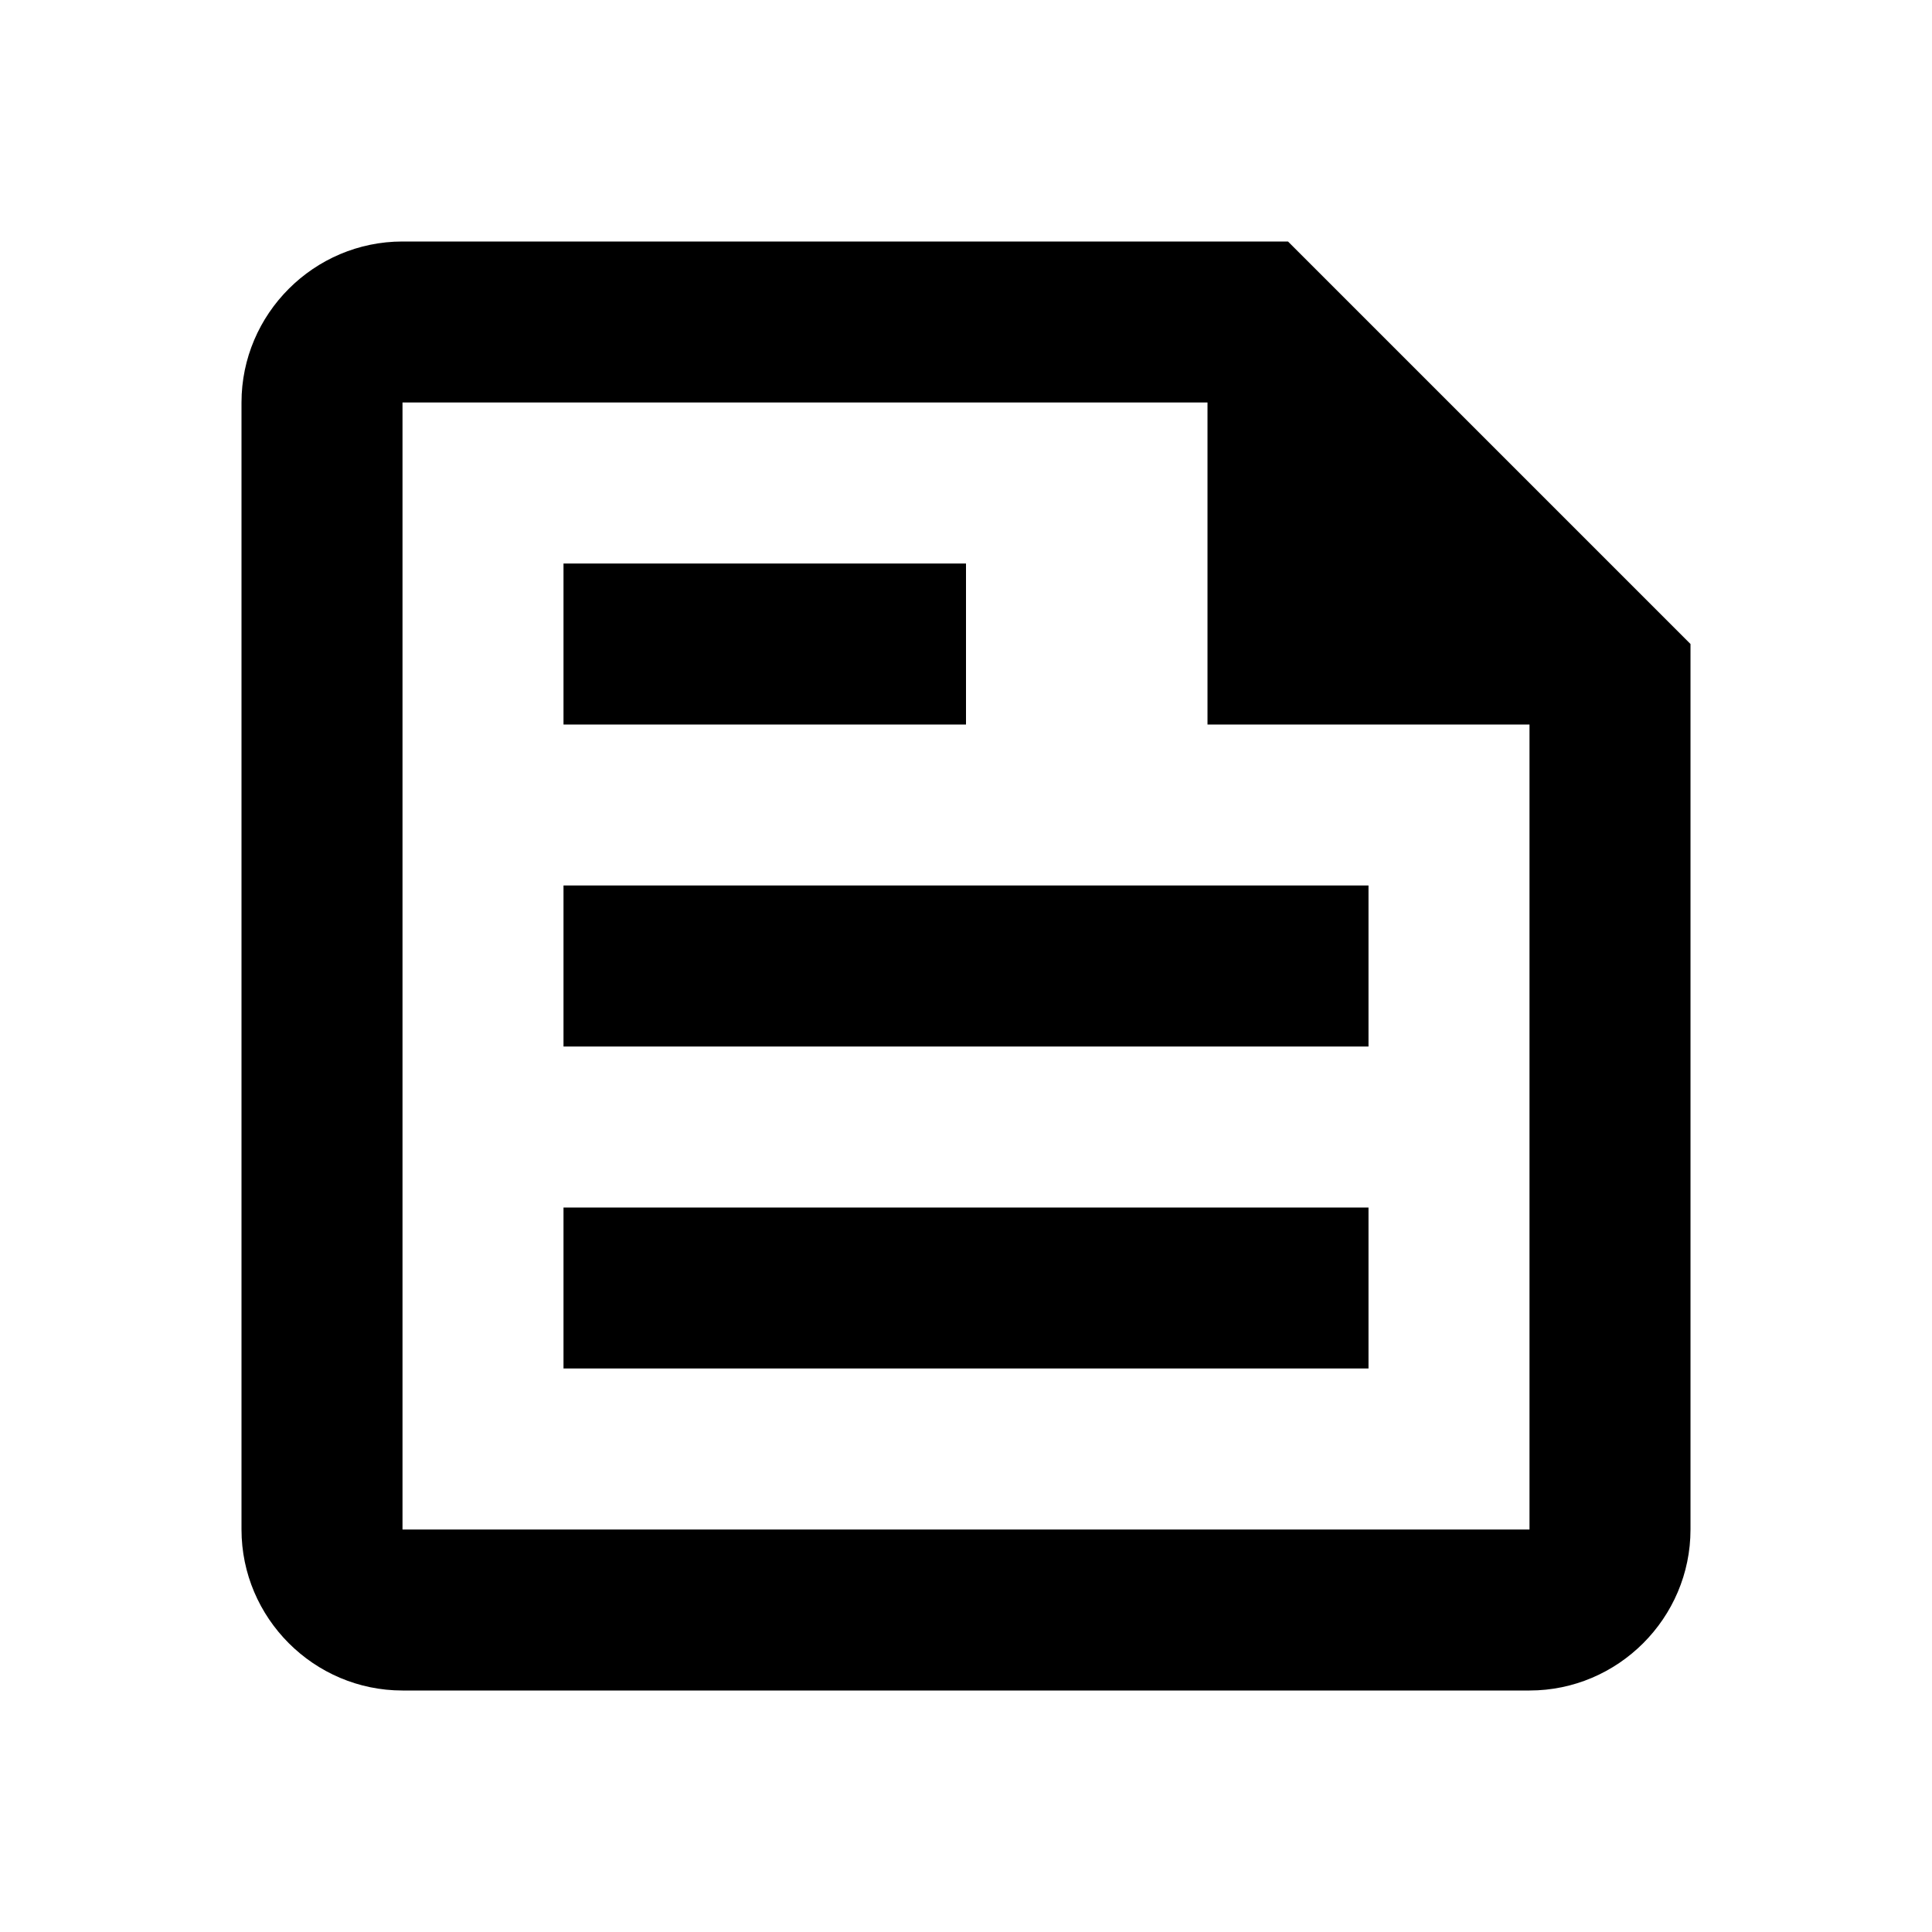
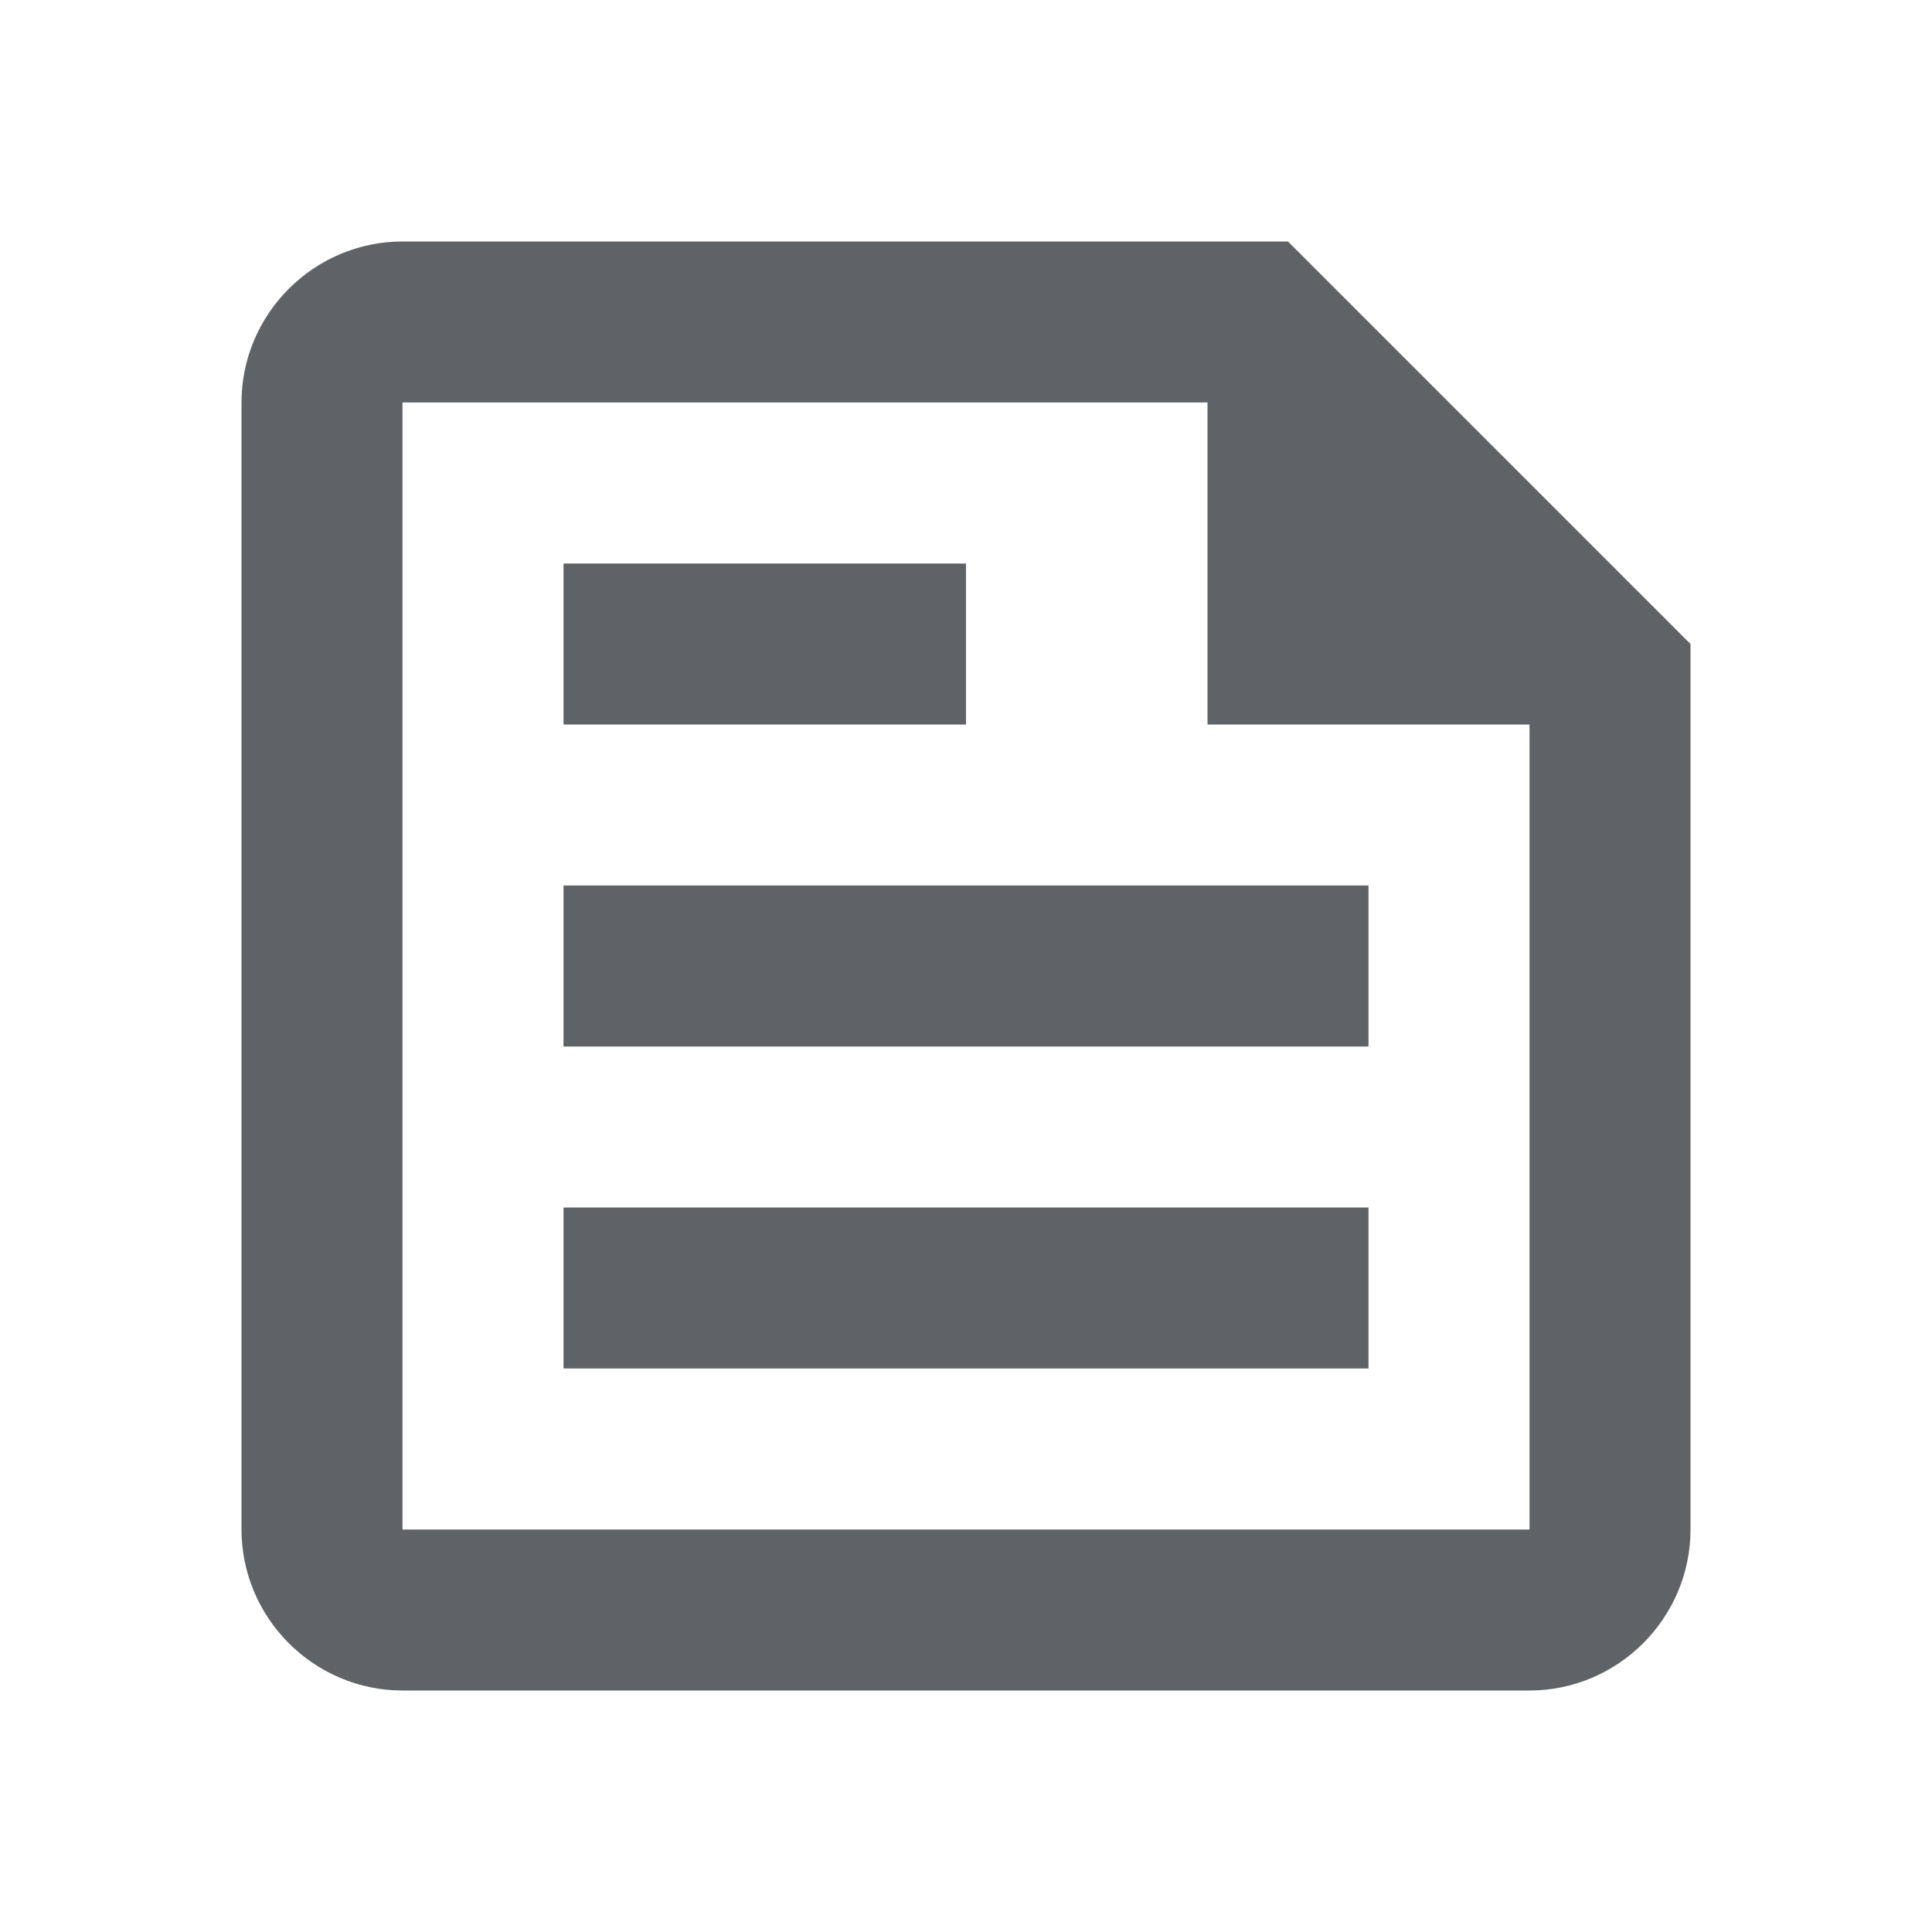
- <svg xmlns="http://www.w3.org/2000/svg" enable-background="new 0 0 24 24" height="24px" viewBox="0 0 24 24" width="24px" fill="#000000">
+ <svg xmlns="http://www.w3.org/2000/svg" enable-background="new 0 0 24 24" height="24px" viewBox="0 0 24 24" width="24px" fill="#5f6368">
  <g>
    <path d="M0,0h24v24H0V0z" fill="none" />
  </g>
  <g>
    <path d="M16,3H5C3.9,3,3,3.9,3,5v14c0,1.1,0.9,2,2,2h14c1.1,0,2-0.9,2-2V8L16,3z M19,19H5V5h10v4h4V19z M7,17h10v-2H7V17z M12,7H7 v2h5V7z M7,13h10v-2H7V13z" />
  </g>
</svg>
